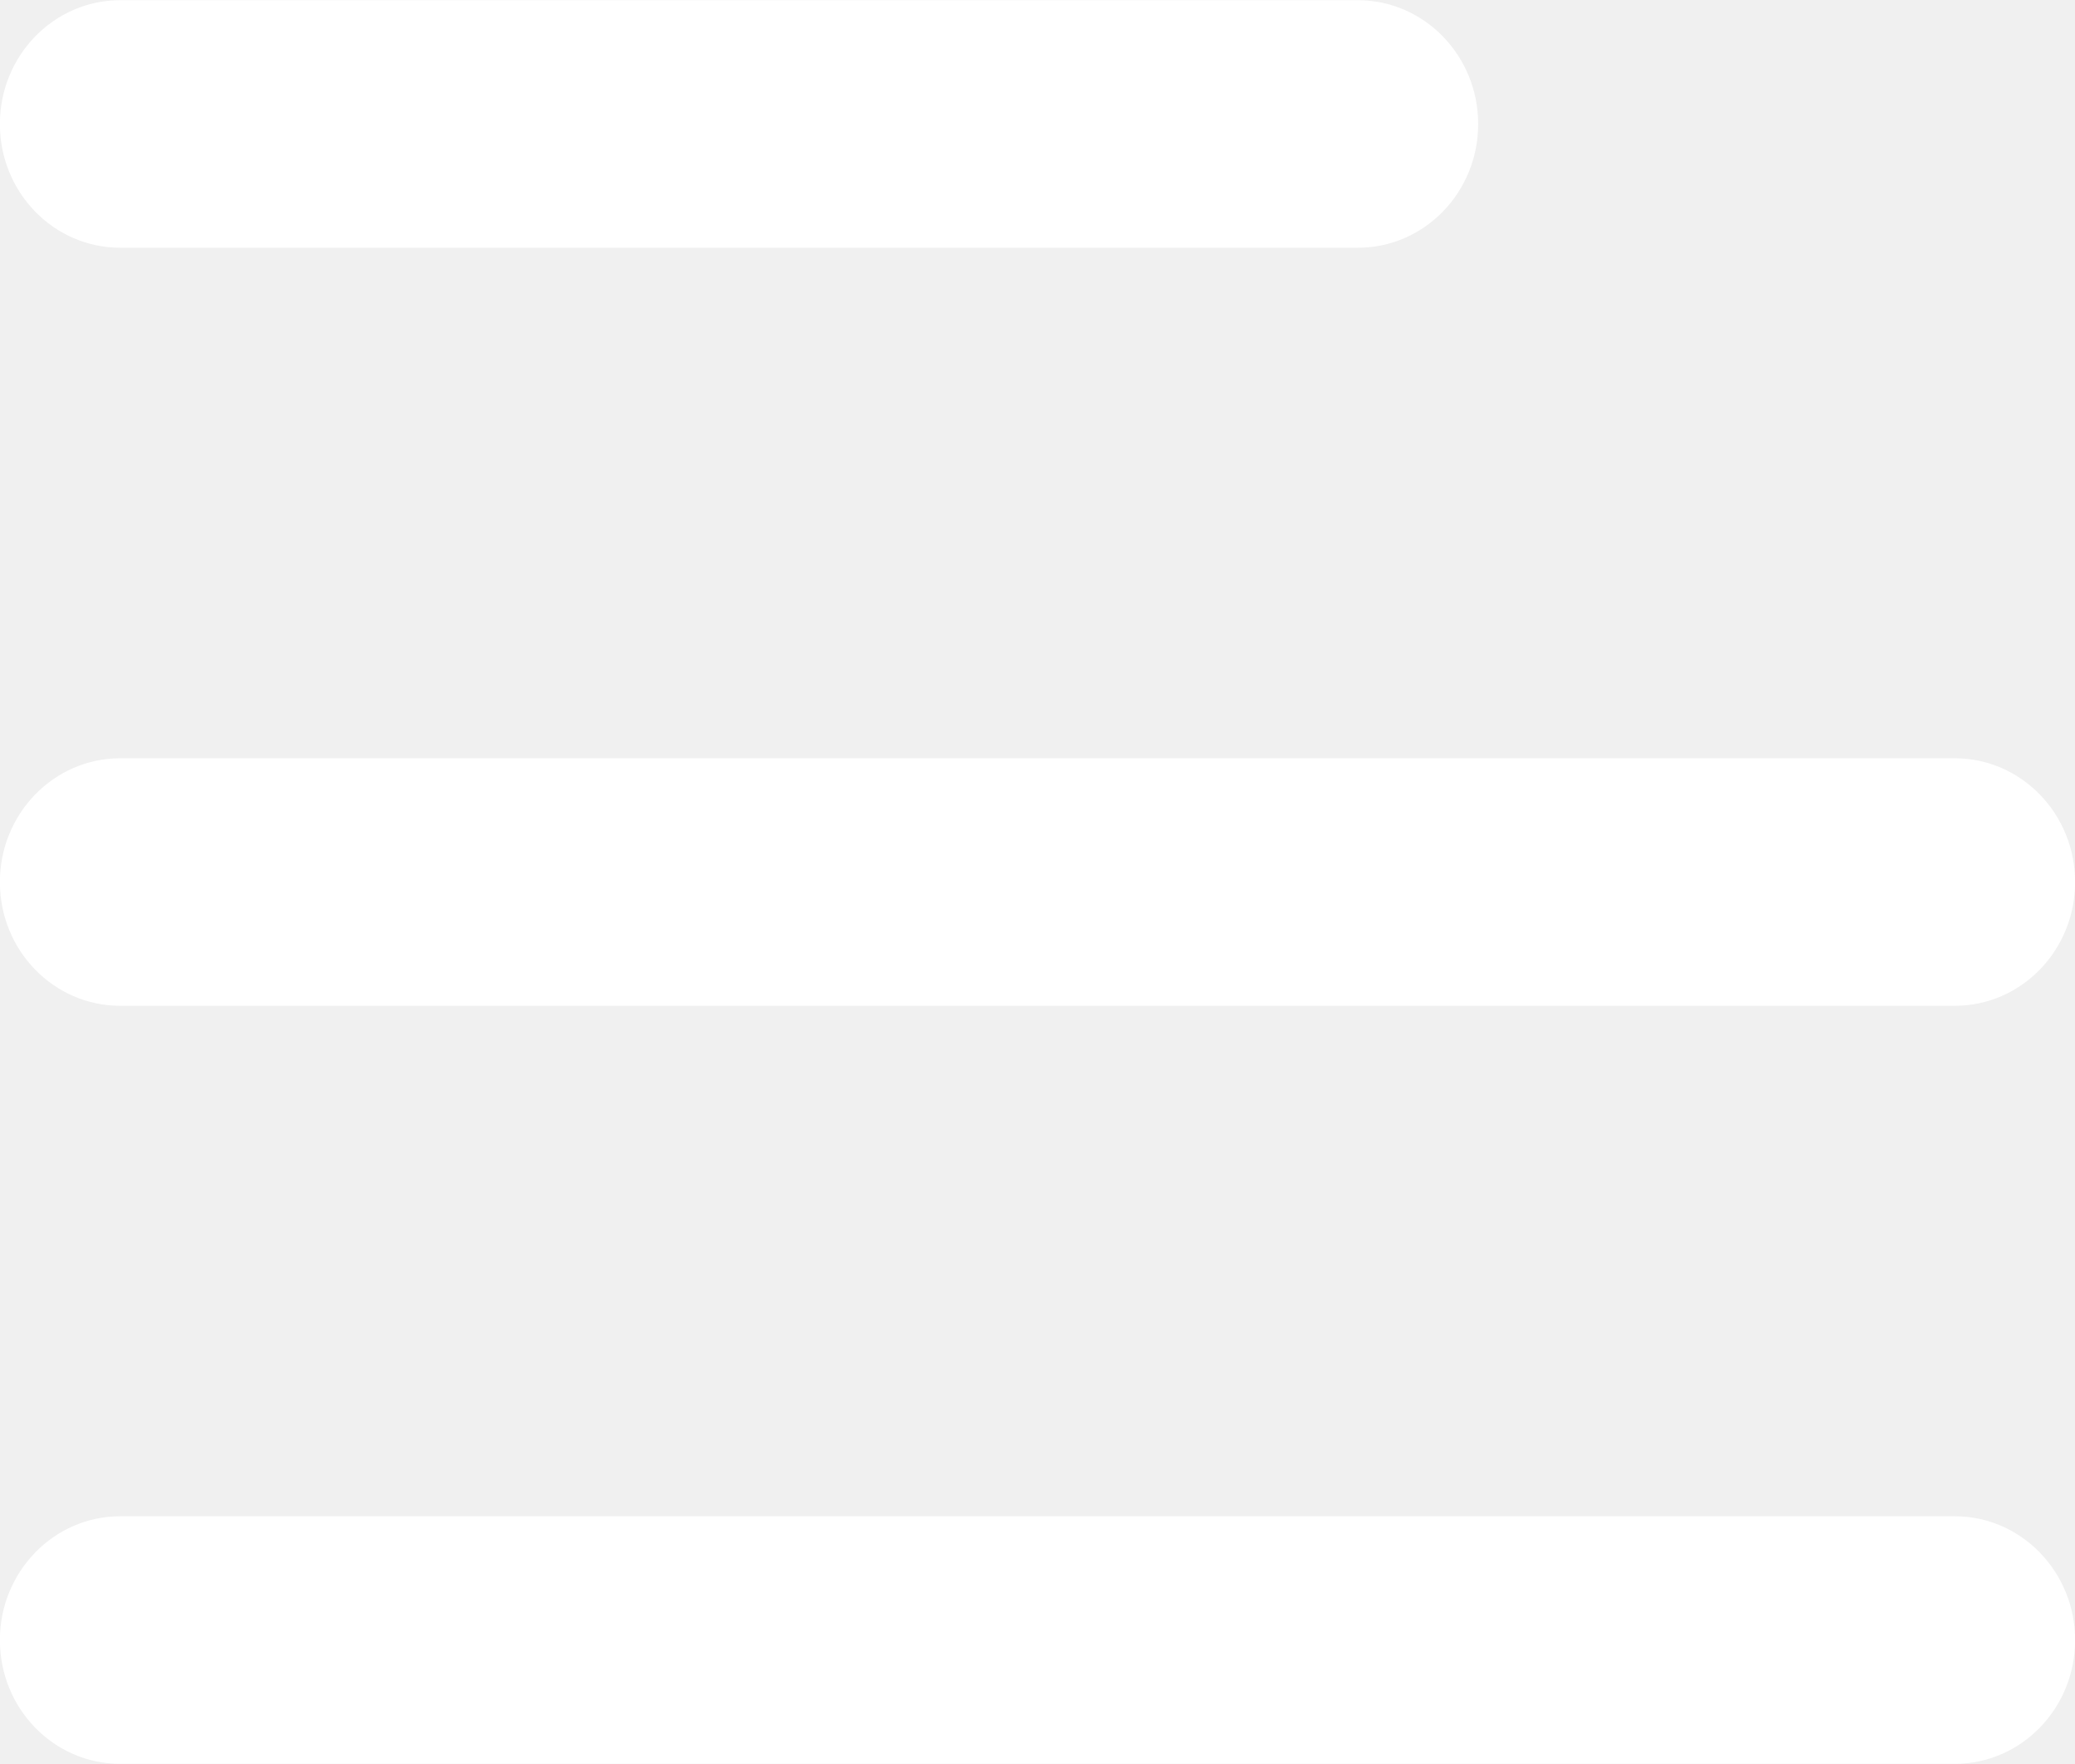
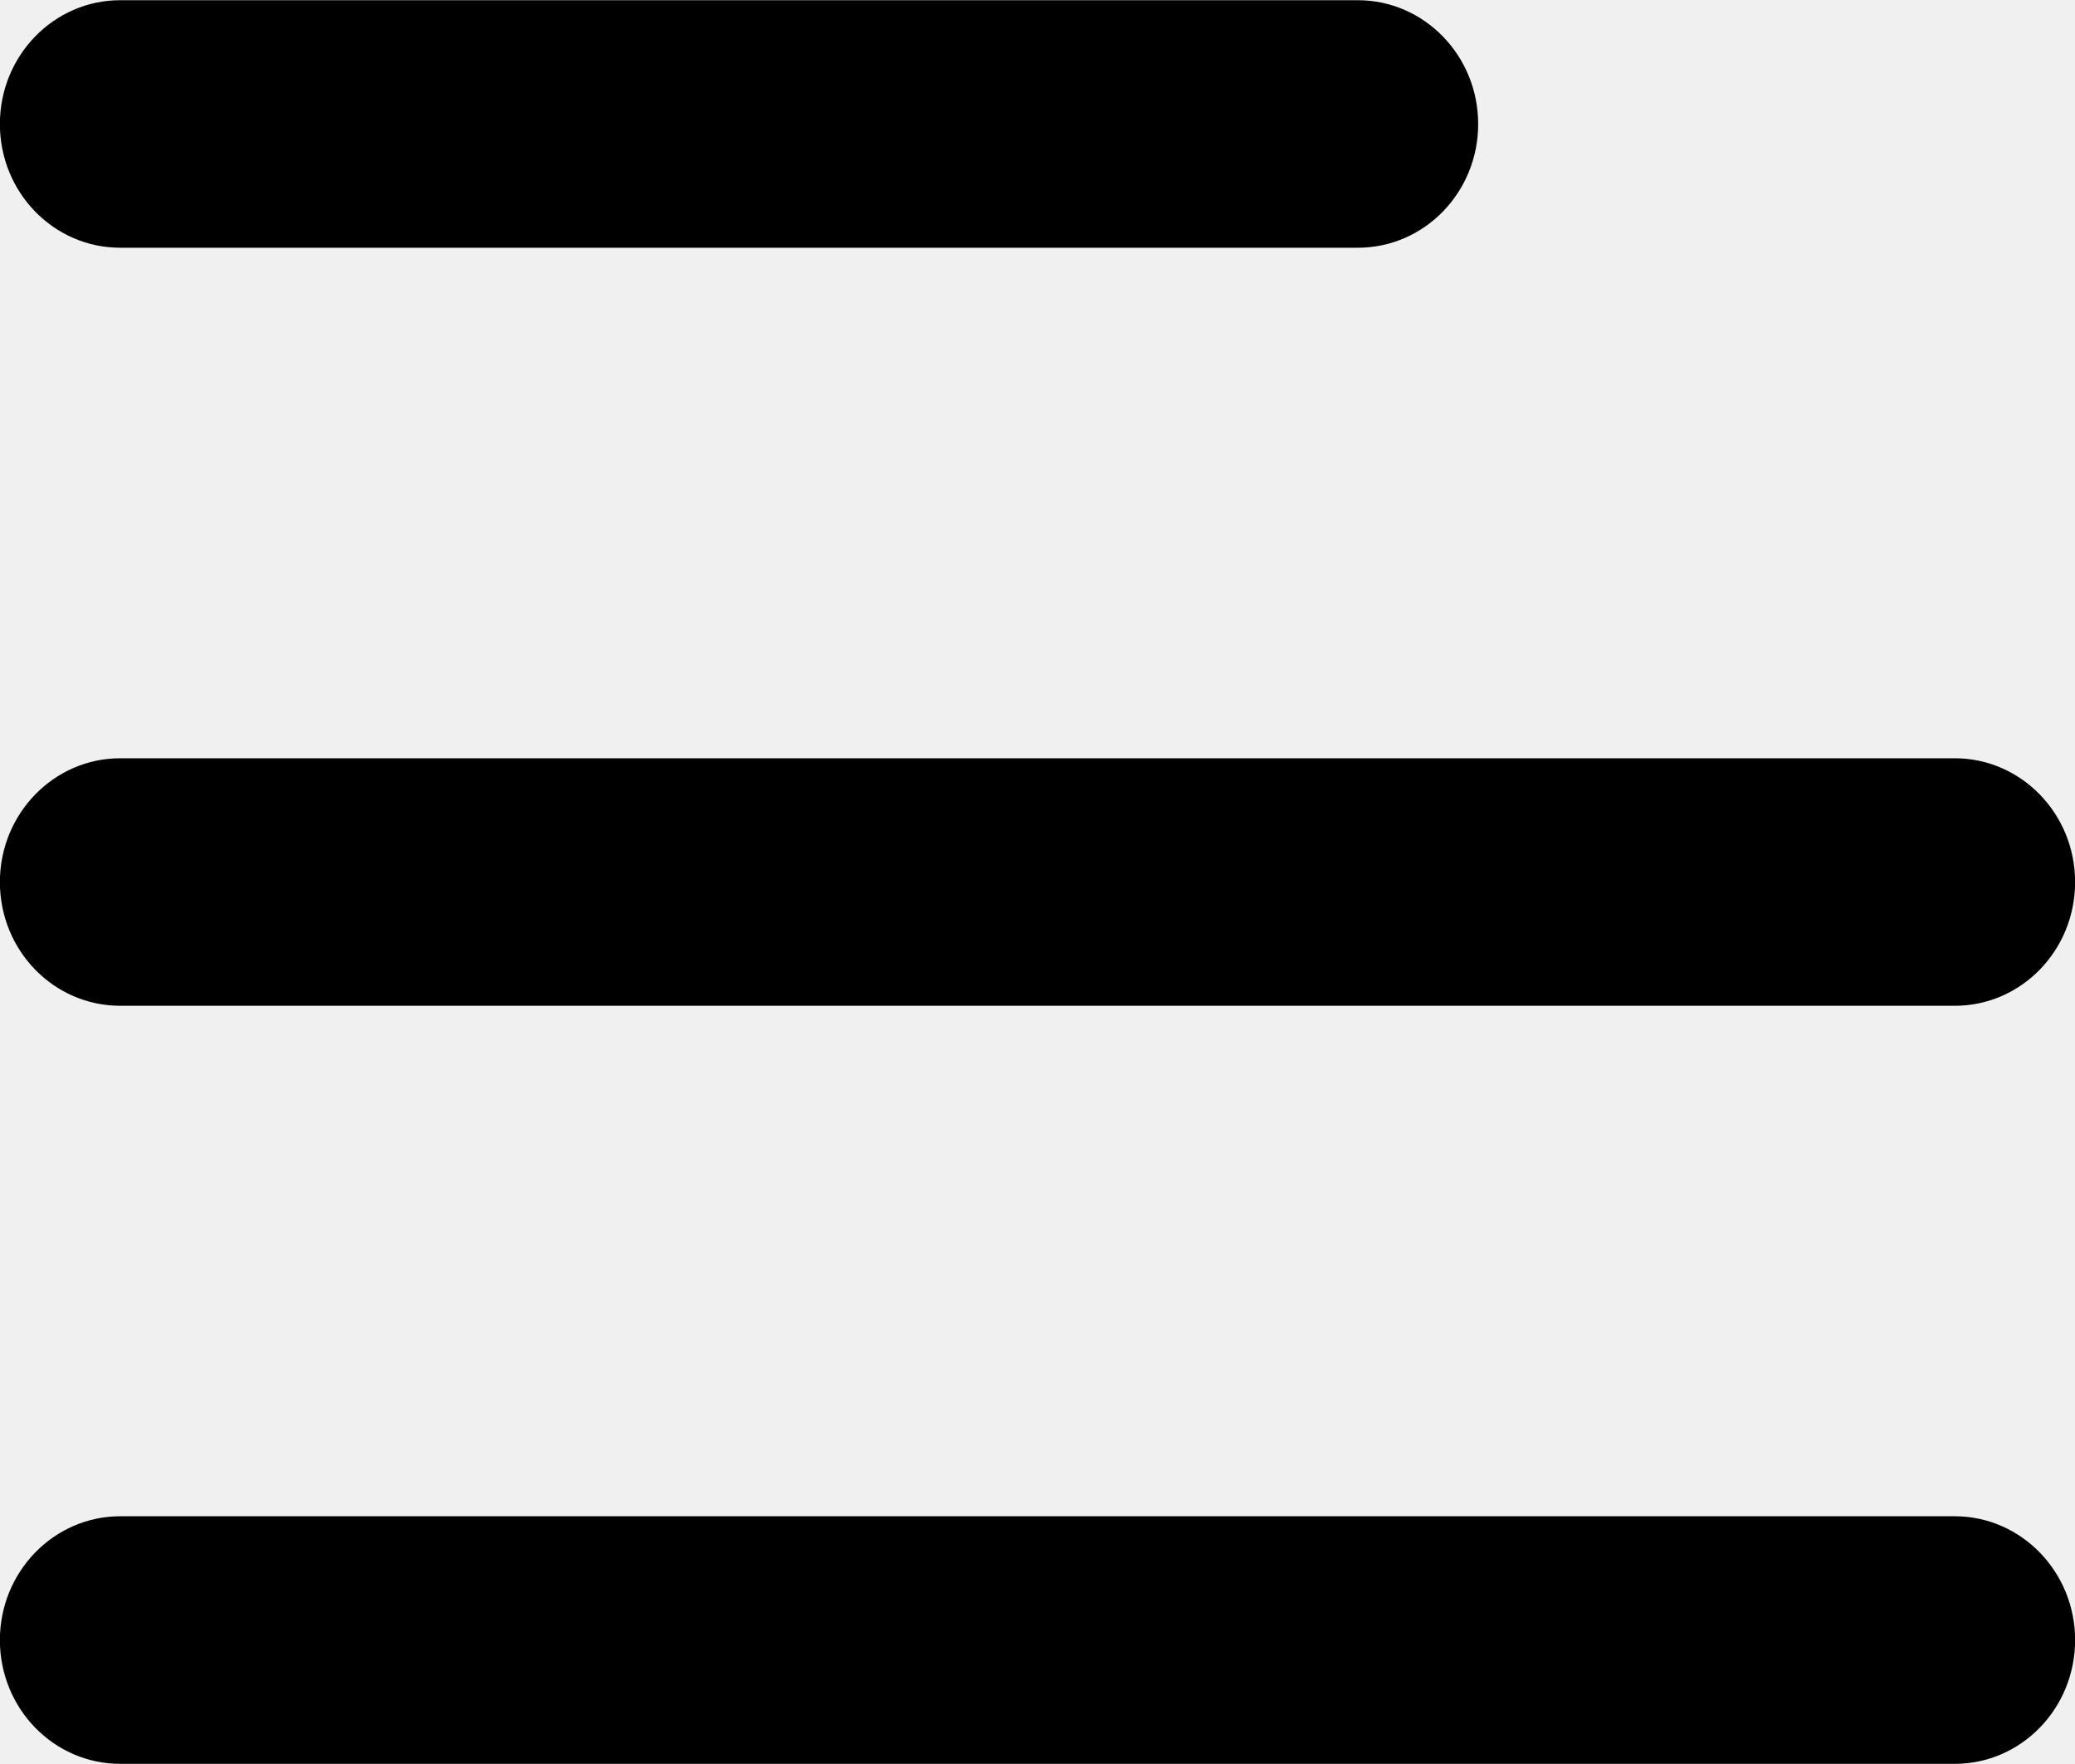
<svg xmlns="http://www.w3.org/2000/svg" width="40" height="34" viewBox="0 0 40 34">
  <g>
    <g>
-       <path fill="#fff" d="M2.318 4.775h23.857c1.281 0 2.32-1.066 2.32-2.385 0-1.316-1.039-2.386-2.32-2.386H2.318c-1.282 0-2.32 1.07-2.32 2.386 0 1.32 1.038 2.385 2.32 2.385zm35.364 9.84H2.318c-1.282 0-2.32 1.07-2.32 2.386 0 1.32 1.038 2.385 2.32 2.385h35.364c1.281 0 2.32-1.066 2.32-2.385 0-1.316-1.039-2.386-2.32-2.386zm0 14.61H2.318c-1.282 0-2.32 1.071-2.32 2.386 0 1.32 1.038 2.386 2.32 2.386h35.364c1.281 0 2.32-1.067 2.32-2.386 0-1.315-1.039-2.386-2.32-2.386z" />
+       <path fill="#000" d="M2.318 4.775h23.857c1.281 0 2.32-1.066 2.32-2.385 0-1.316-1.039-2.386-2.32-2.386H2.318c-1.282 0-2.32 1.07-2.32 2.386 0 1.32 1.038 2.385 2.32 2.385zm35.364 9.84H2.318c-1.282 0-2.32 1.07-2.32 2.386 0 1.32 1.038 2.385 2.32 2.385h35.364c1.281 0 2.32-1.066 2.32-2.385 0-1.316-1.039-2.386-2.32-2.386zm0 14.61H2.318c-1.282 0-2.32 1.071-2.32 2.386 0 1.32 1.038 2.386 2.32 2.386h35.364c1.281 0 2.32-1.067 2.32-2.386 0-1.315-1.039-2.386-2.32-2.386z" />
    </g>
  </g>
</svg>
